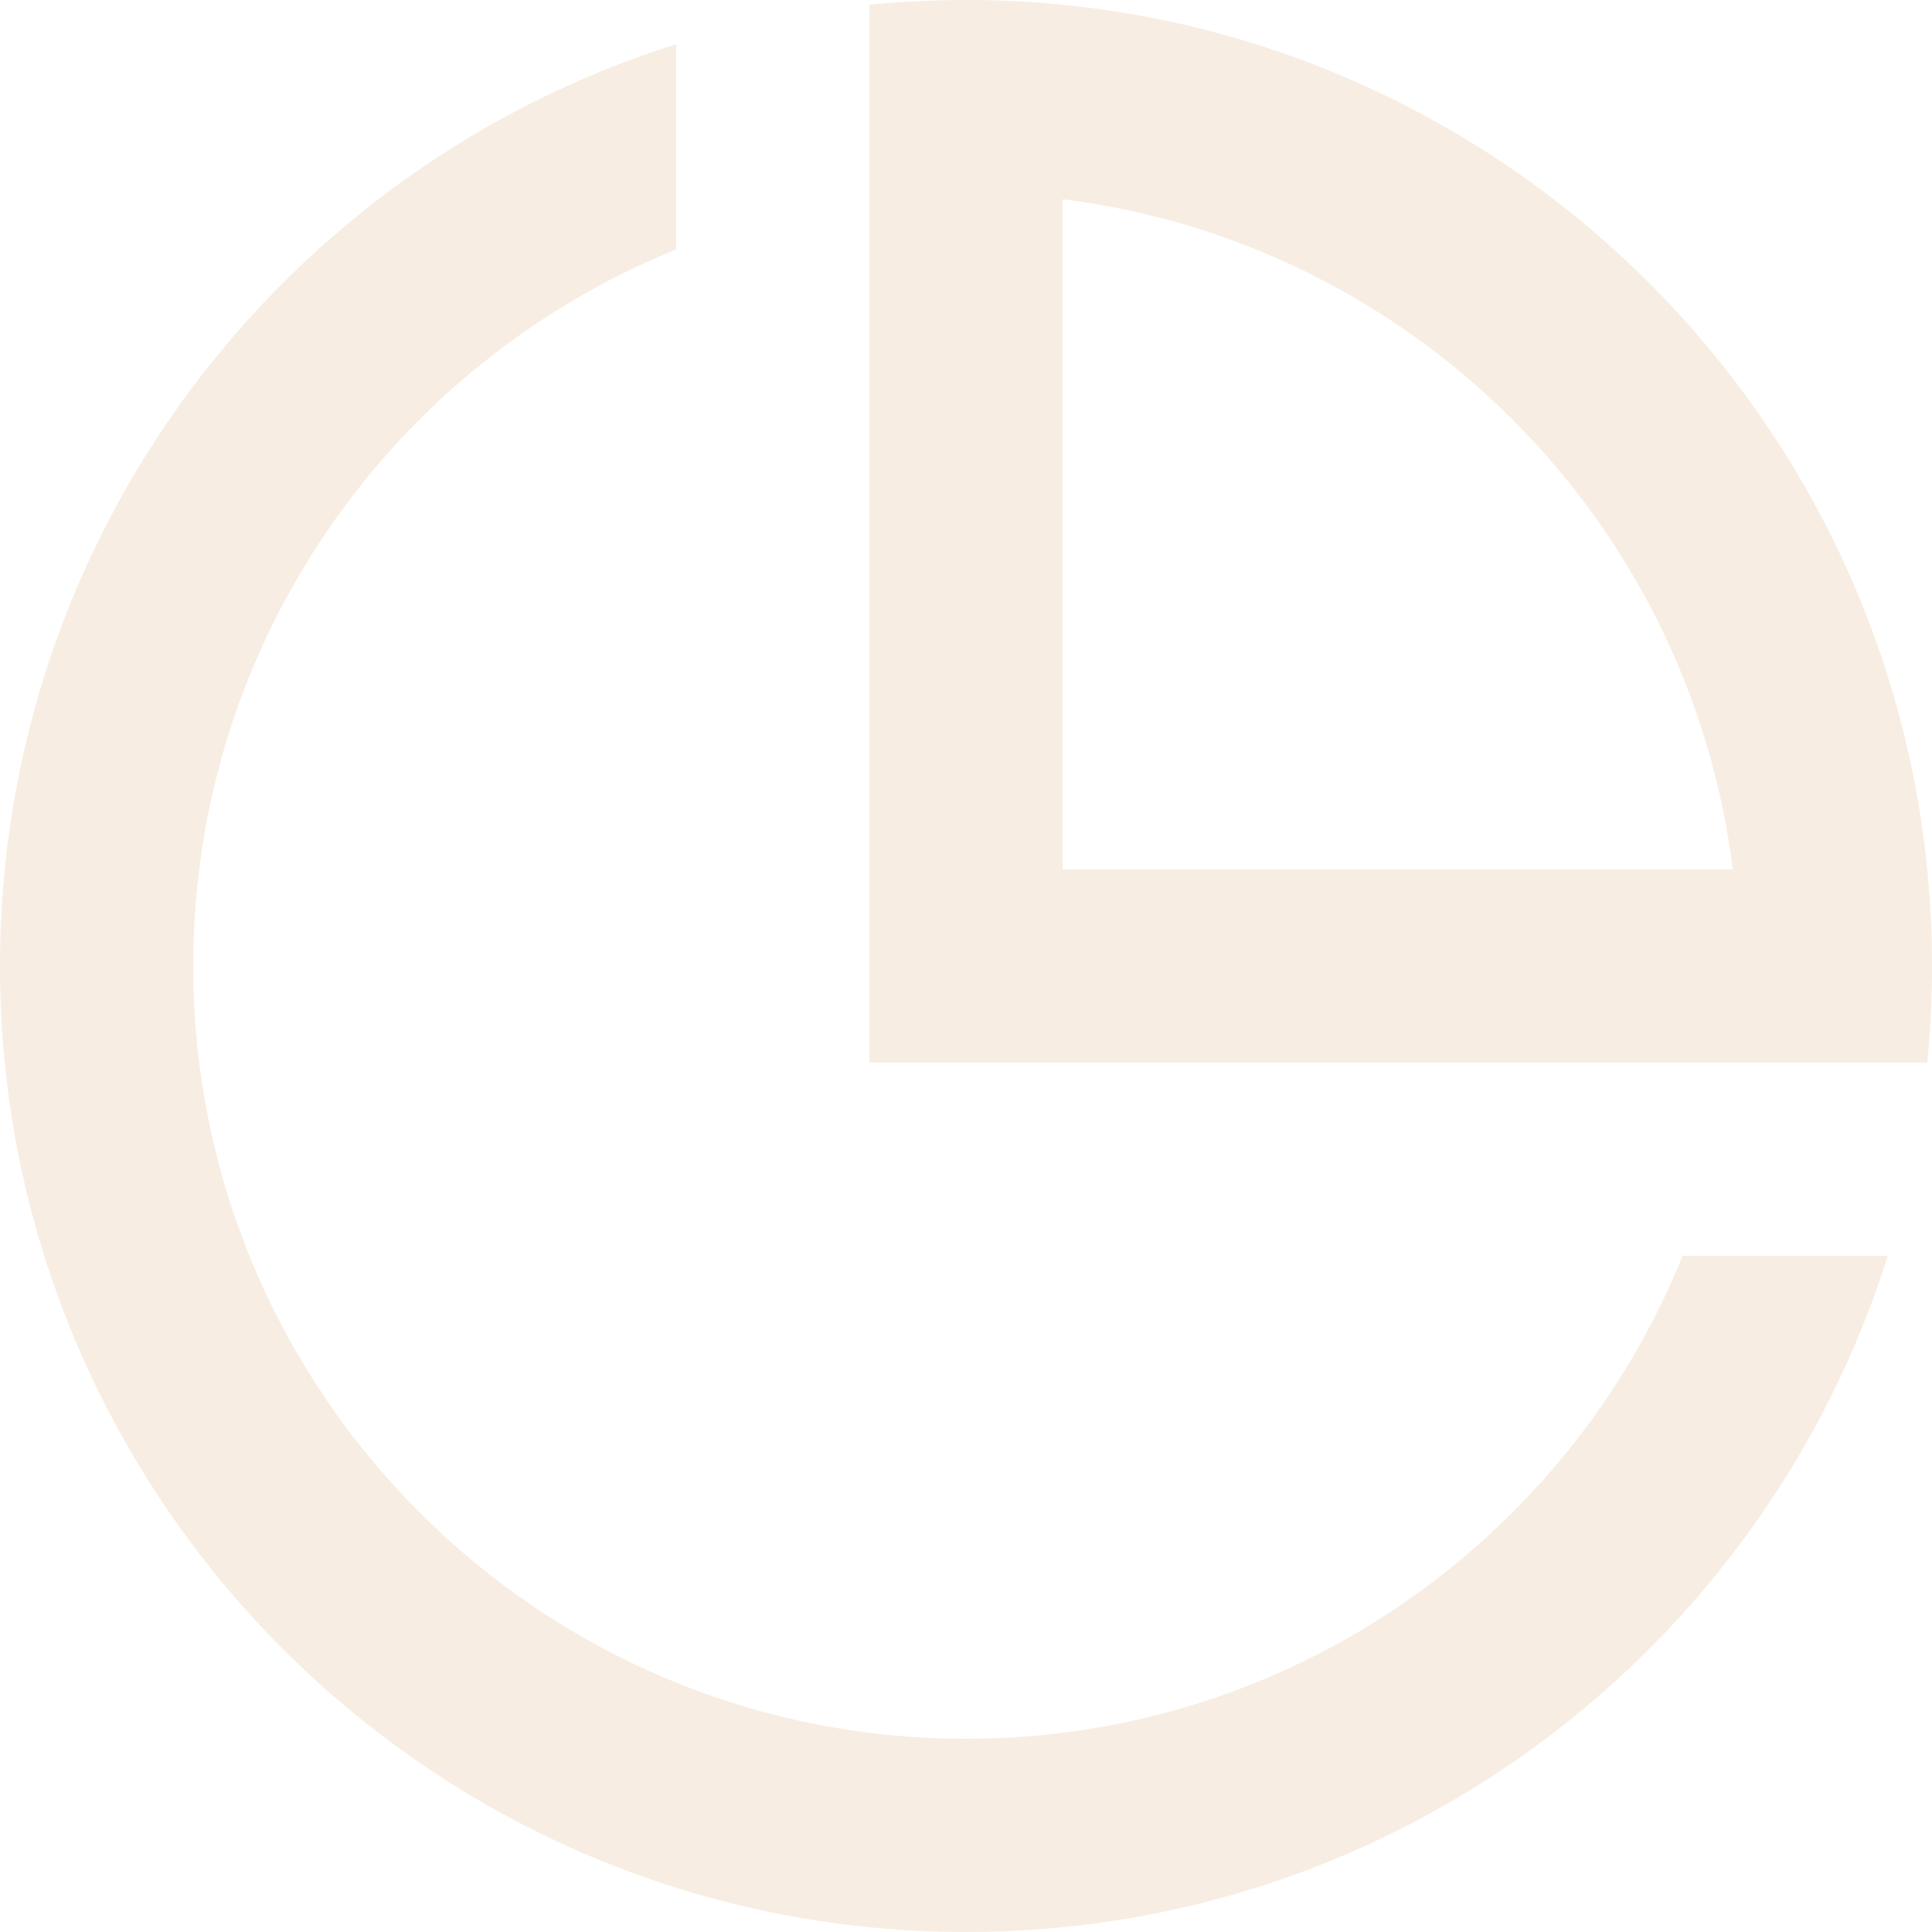
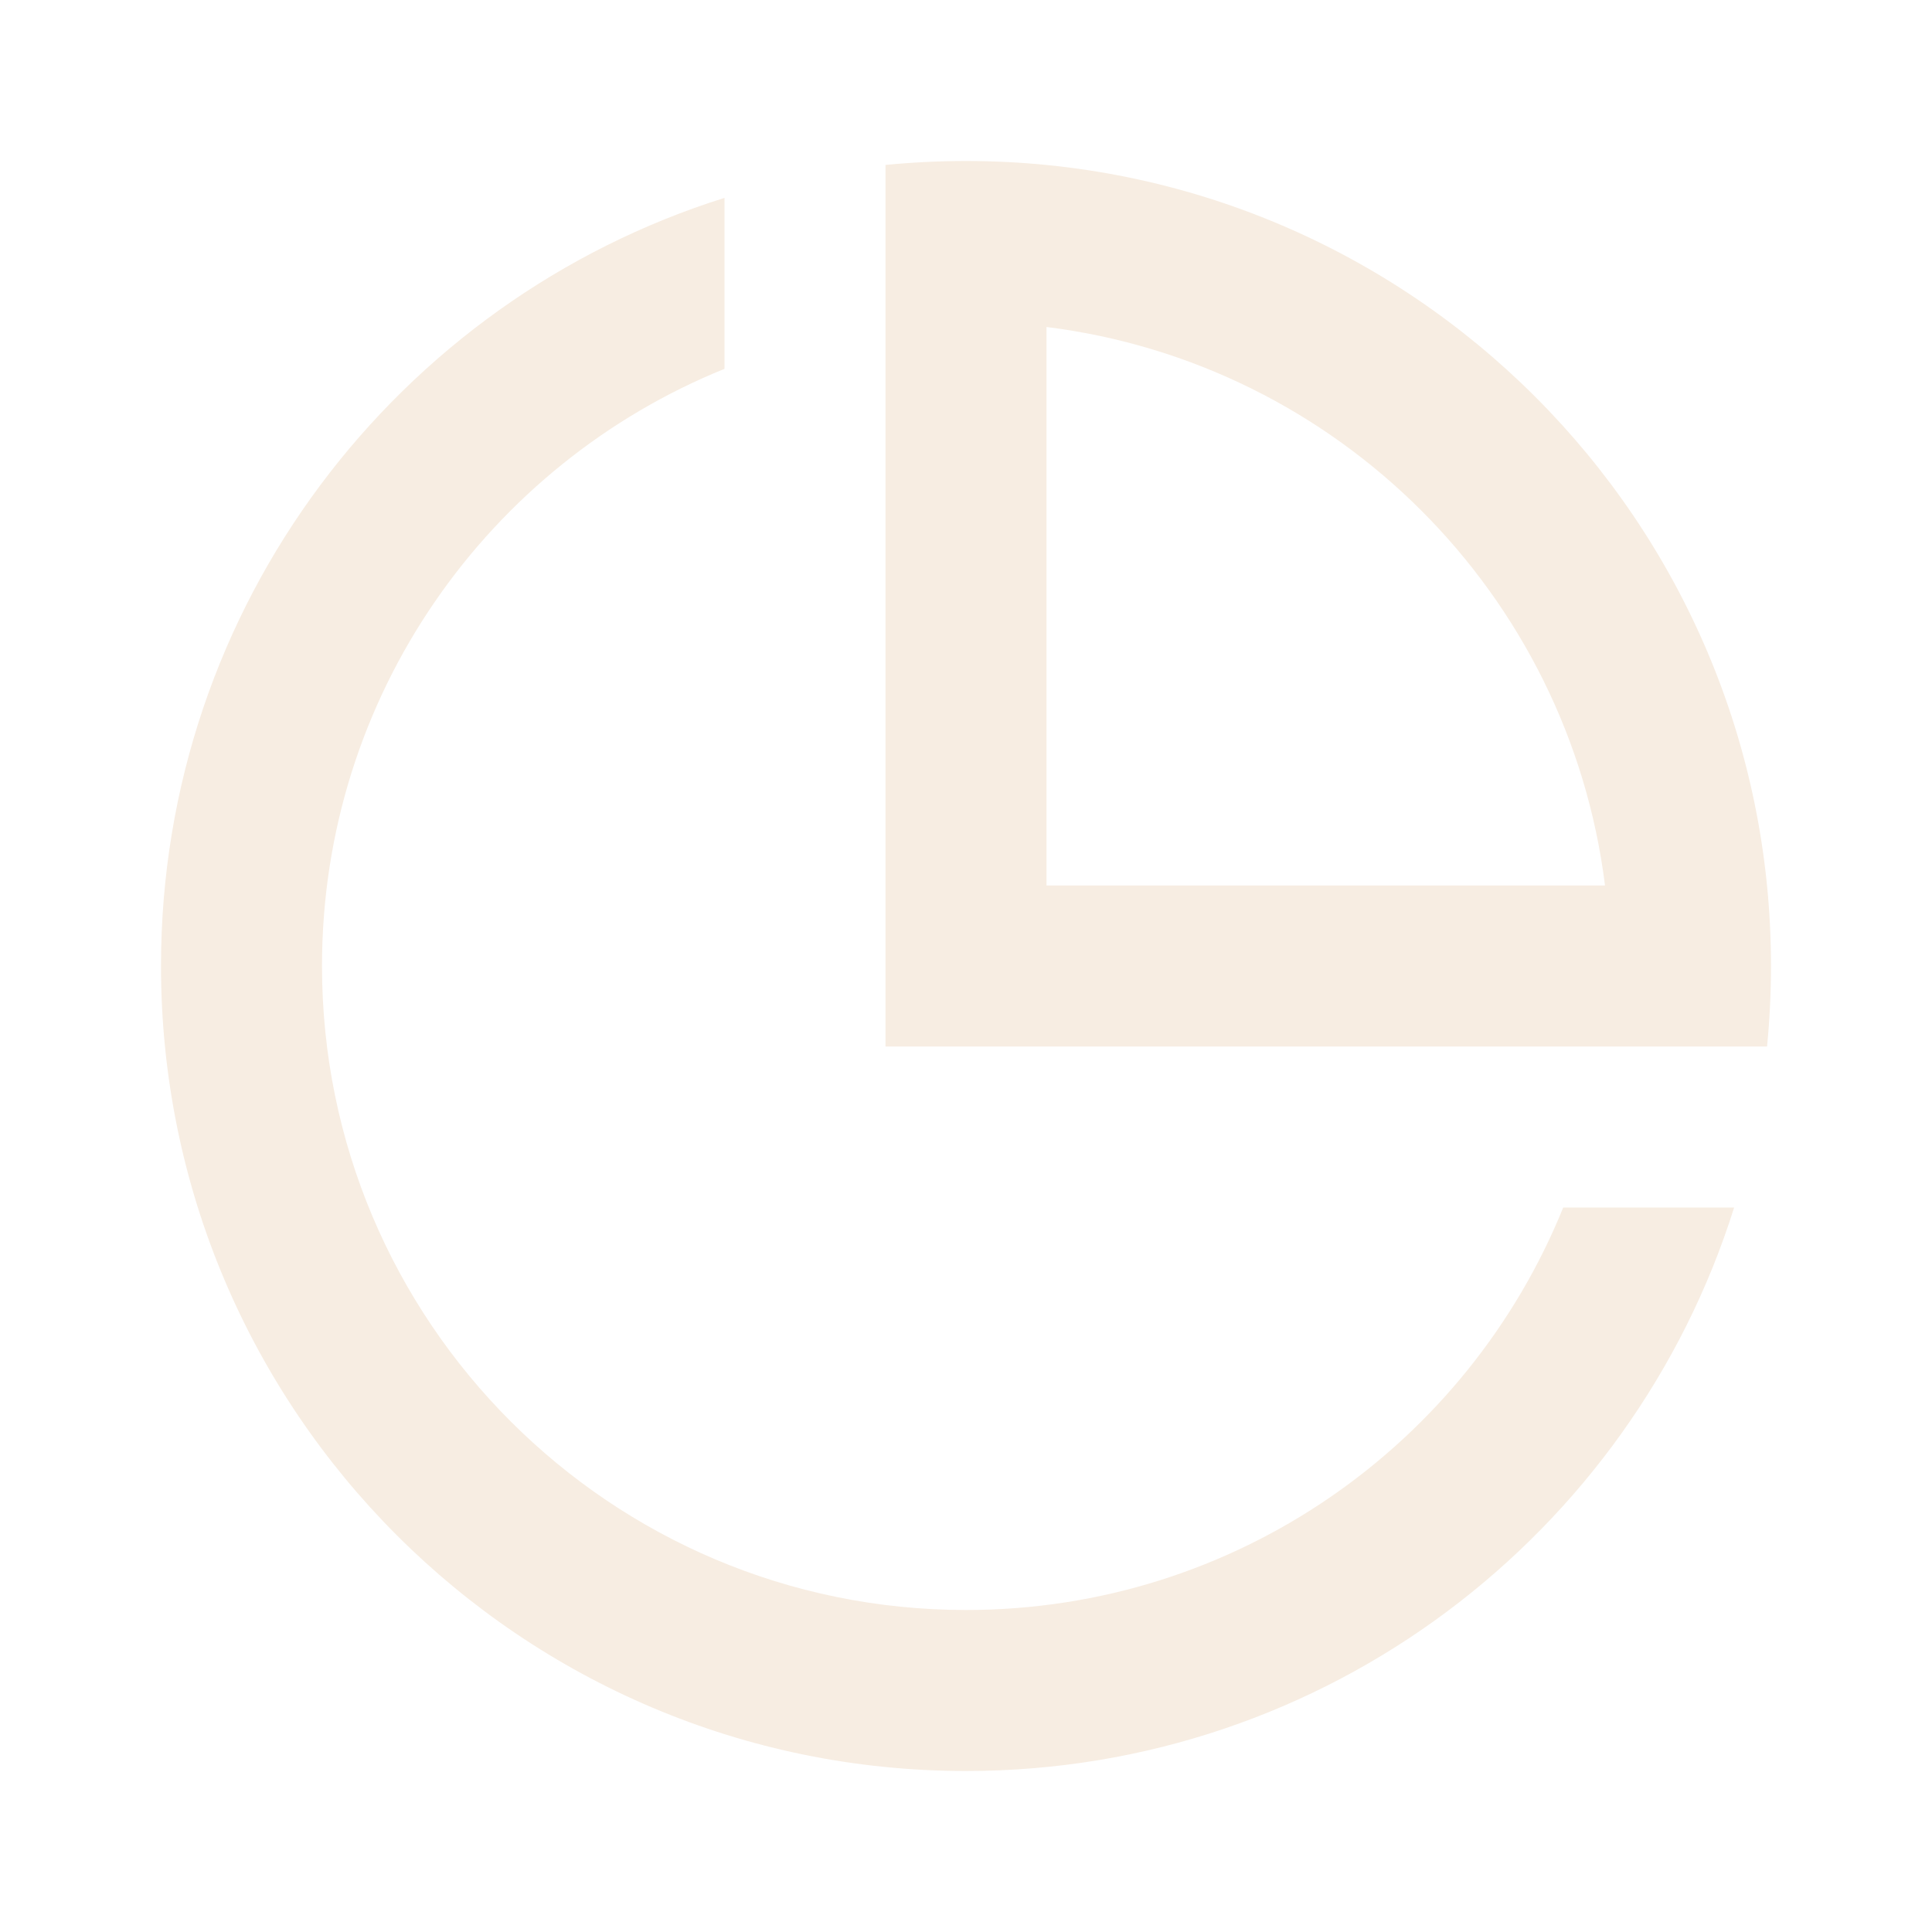
- <svg xmlns="http://www.w3.org/2000/svg" width="20" height="20" viewBox="0 0 20 20" fill="none">
-   <path d="M7 0.458V2.582C4.068 3.768 2 6.643 2 10C2 14.418 5.582 18 10 18C13.357 18 16.232 15.932 17.419 13H19.542C18.268 17.057 14.478 20 10 20C4.477 20 0 15.523 0 10C0 5.522 2.943 1.732 7 0.458ZM10 0C15.523 0 20 4.477 20 10C20 10.338 19.983 10.671 19.951 11H9V0.049C9.329 0.017 9.662 0 10 0ZM11 2.062V9H17.938C17.487 5.381 14.619 2.513 11 2.062Z" fill="#F7EDE2" />
+ <svg xmlns="http://www.w3.org/2000/svg" width="24" height="24" viewBox="0 0 24 24" fill="none">
+   <path d="M9 2.458V4.582C6.068 5.768 4 8.643 4 12C4 16.418 7.582 20 12 20C15.357 20 18.232 17.932 19.419 15H21.542C20.268 19.057 16.478 22 12 22C6.477 22 2 17.523 2 12C2 7.522 4.943 3.732 9 2.458ZM12 2C17.523 2 22 6.477 22 12C22 12.338 21.983 12.671 21.951 13H11V2.049C11.329 2.017 11.662 2 12 2ZM13 4.062V11H19.938C19.487 7.381 16.619 4.513 13 4.062Z" fill="#F7EDE2" />
</svg>
